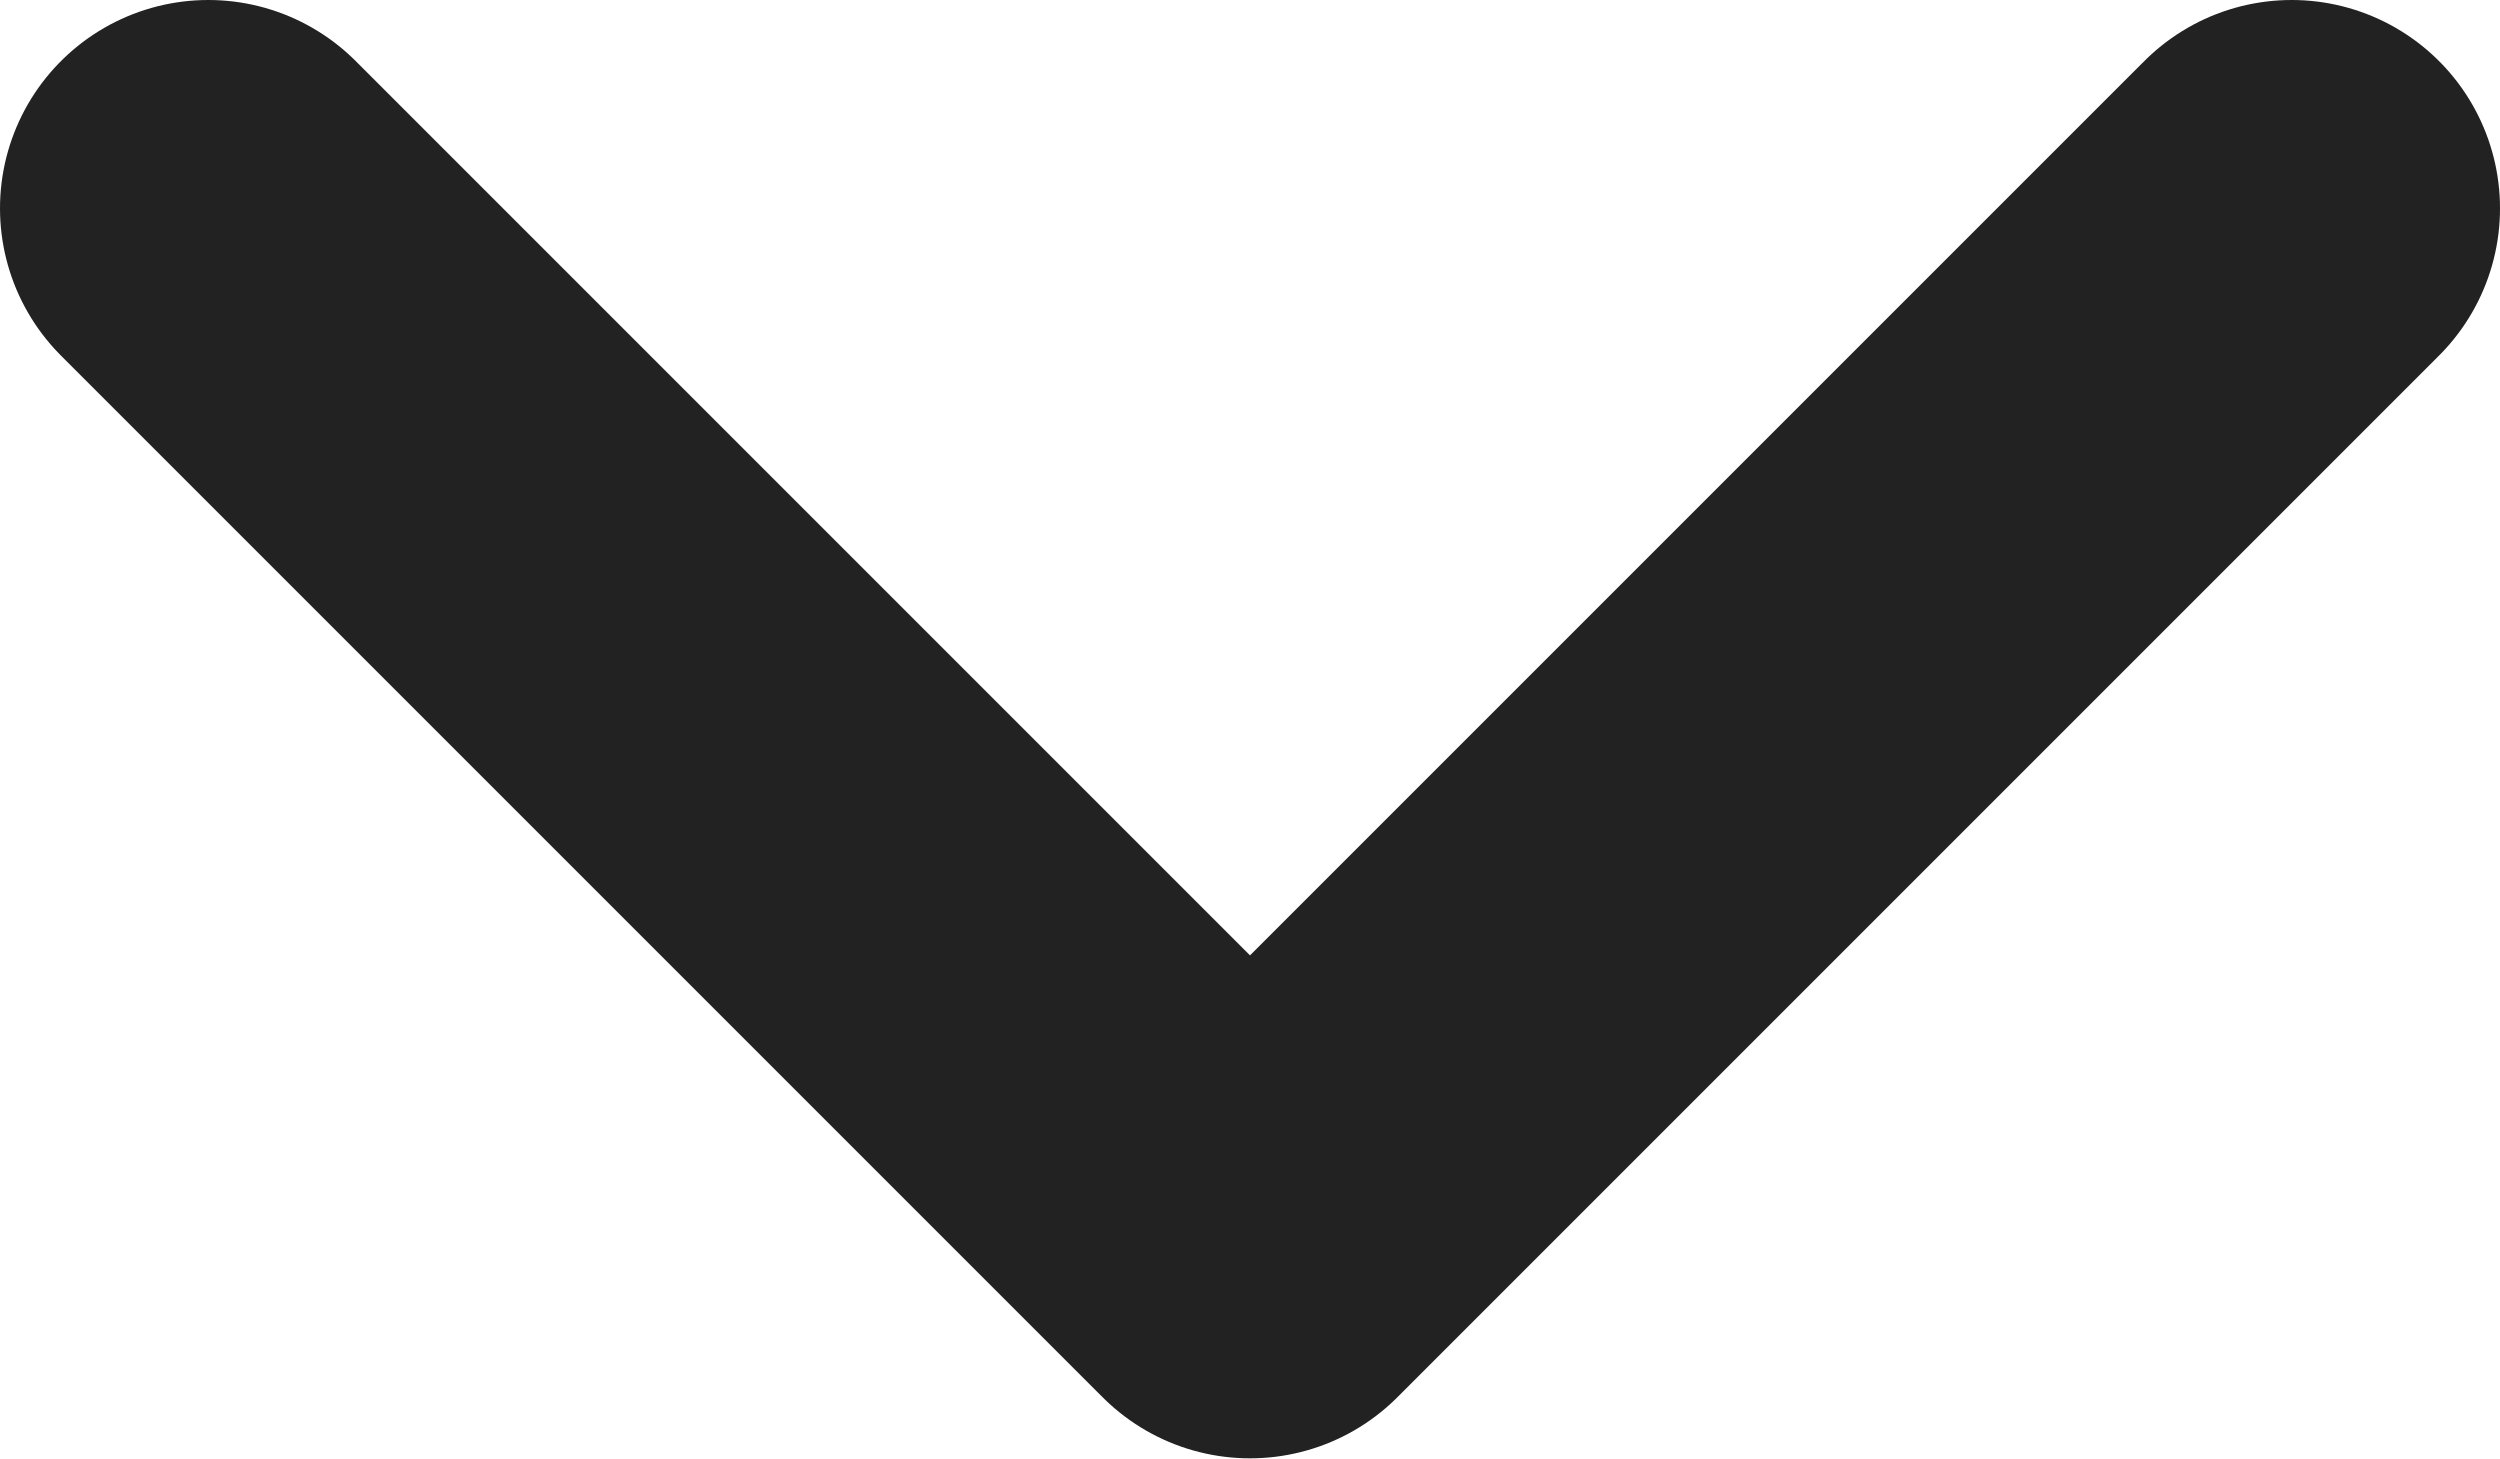
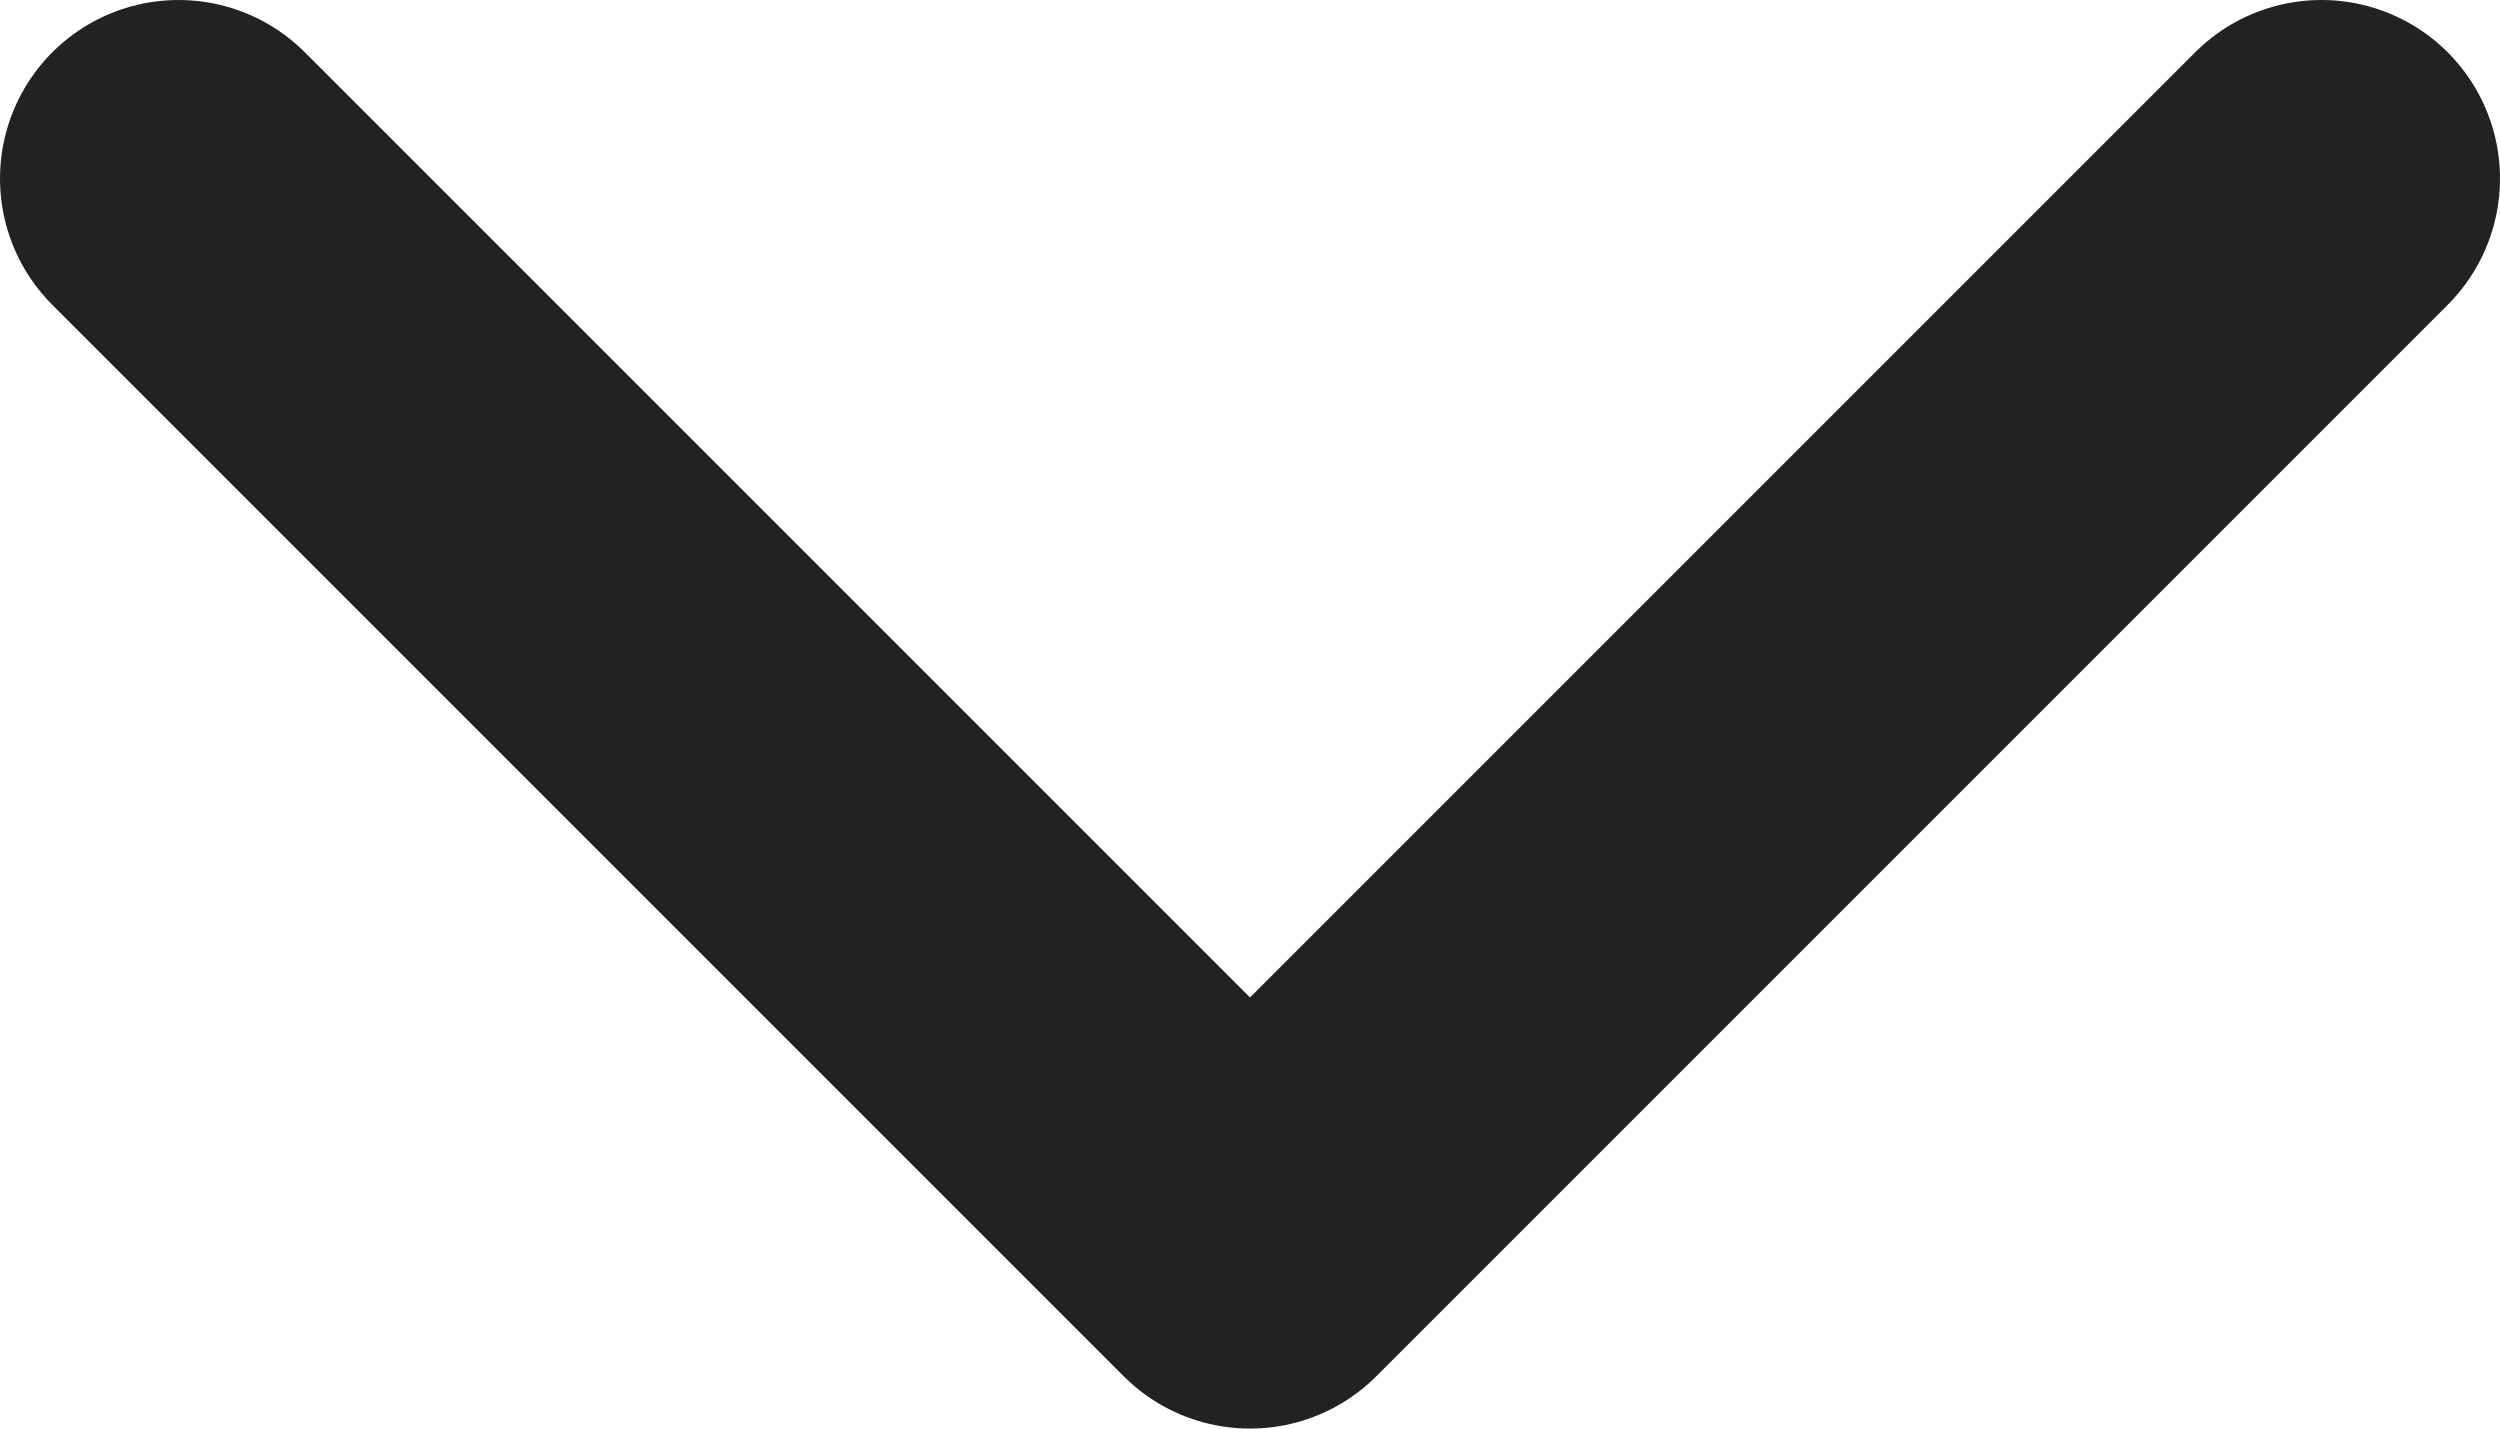
- <svg xmlns="http://www.w3.org/2000/svg" width="12" height="7" viewBox="0 0 12 7" fill="none">
-   <path d="M1 1L6 6L11 1" stroke="#222222" stroke-width="2" stroke-linecap="round" stroke-linejoin="round" />
+ <svg xmlns="http://www.w3.org/2000/svg" width="14" height="8" viewBox="0 0 14 8" fill="none">
+   <path d="M13 1L7 7L1 1" stroke="#222222" stroke-width="2" stroke-linecap="round" stroke-linejoin="round" />
</svg>
